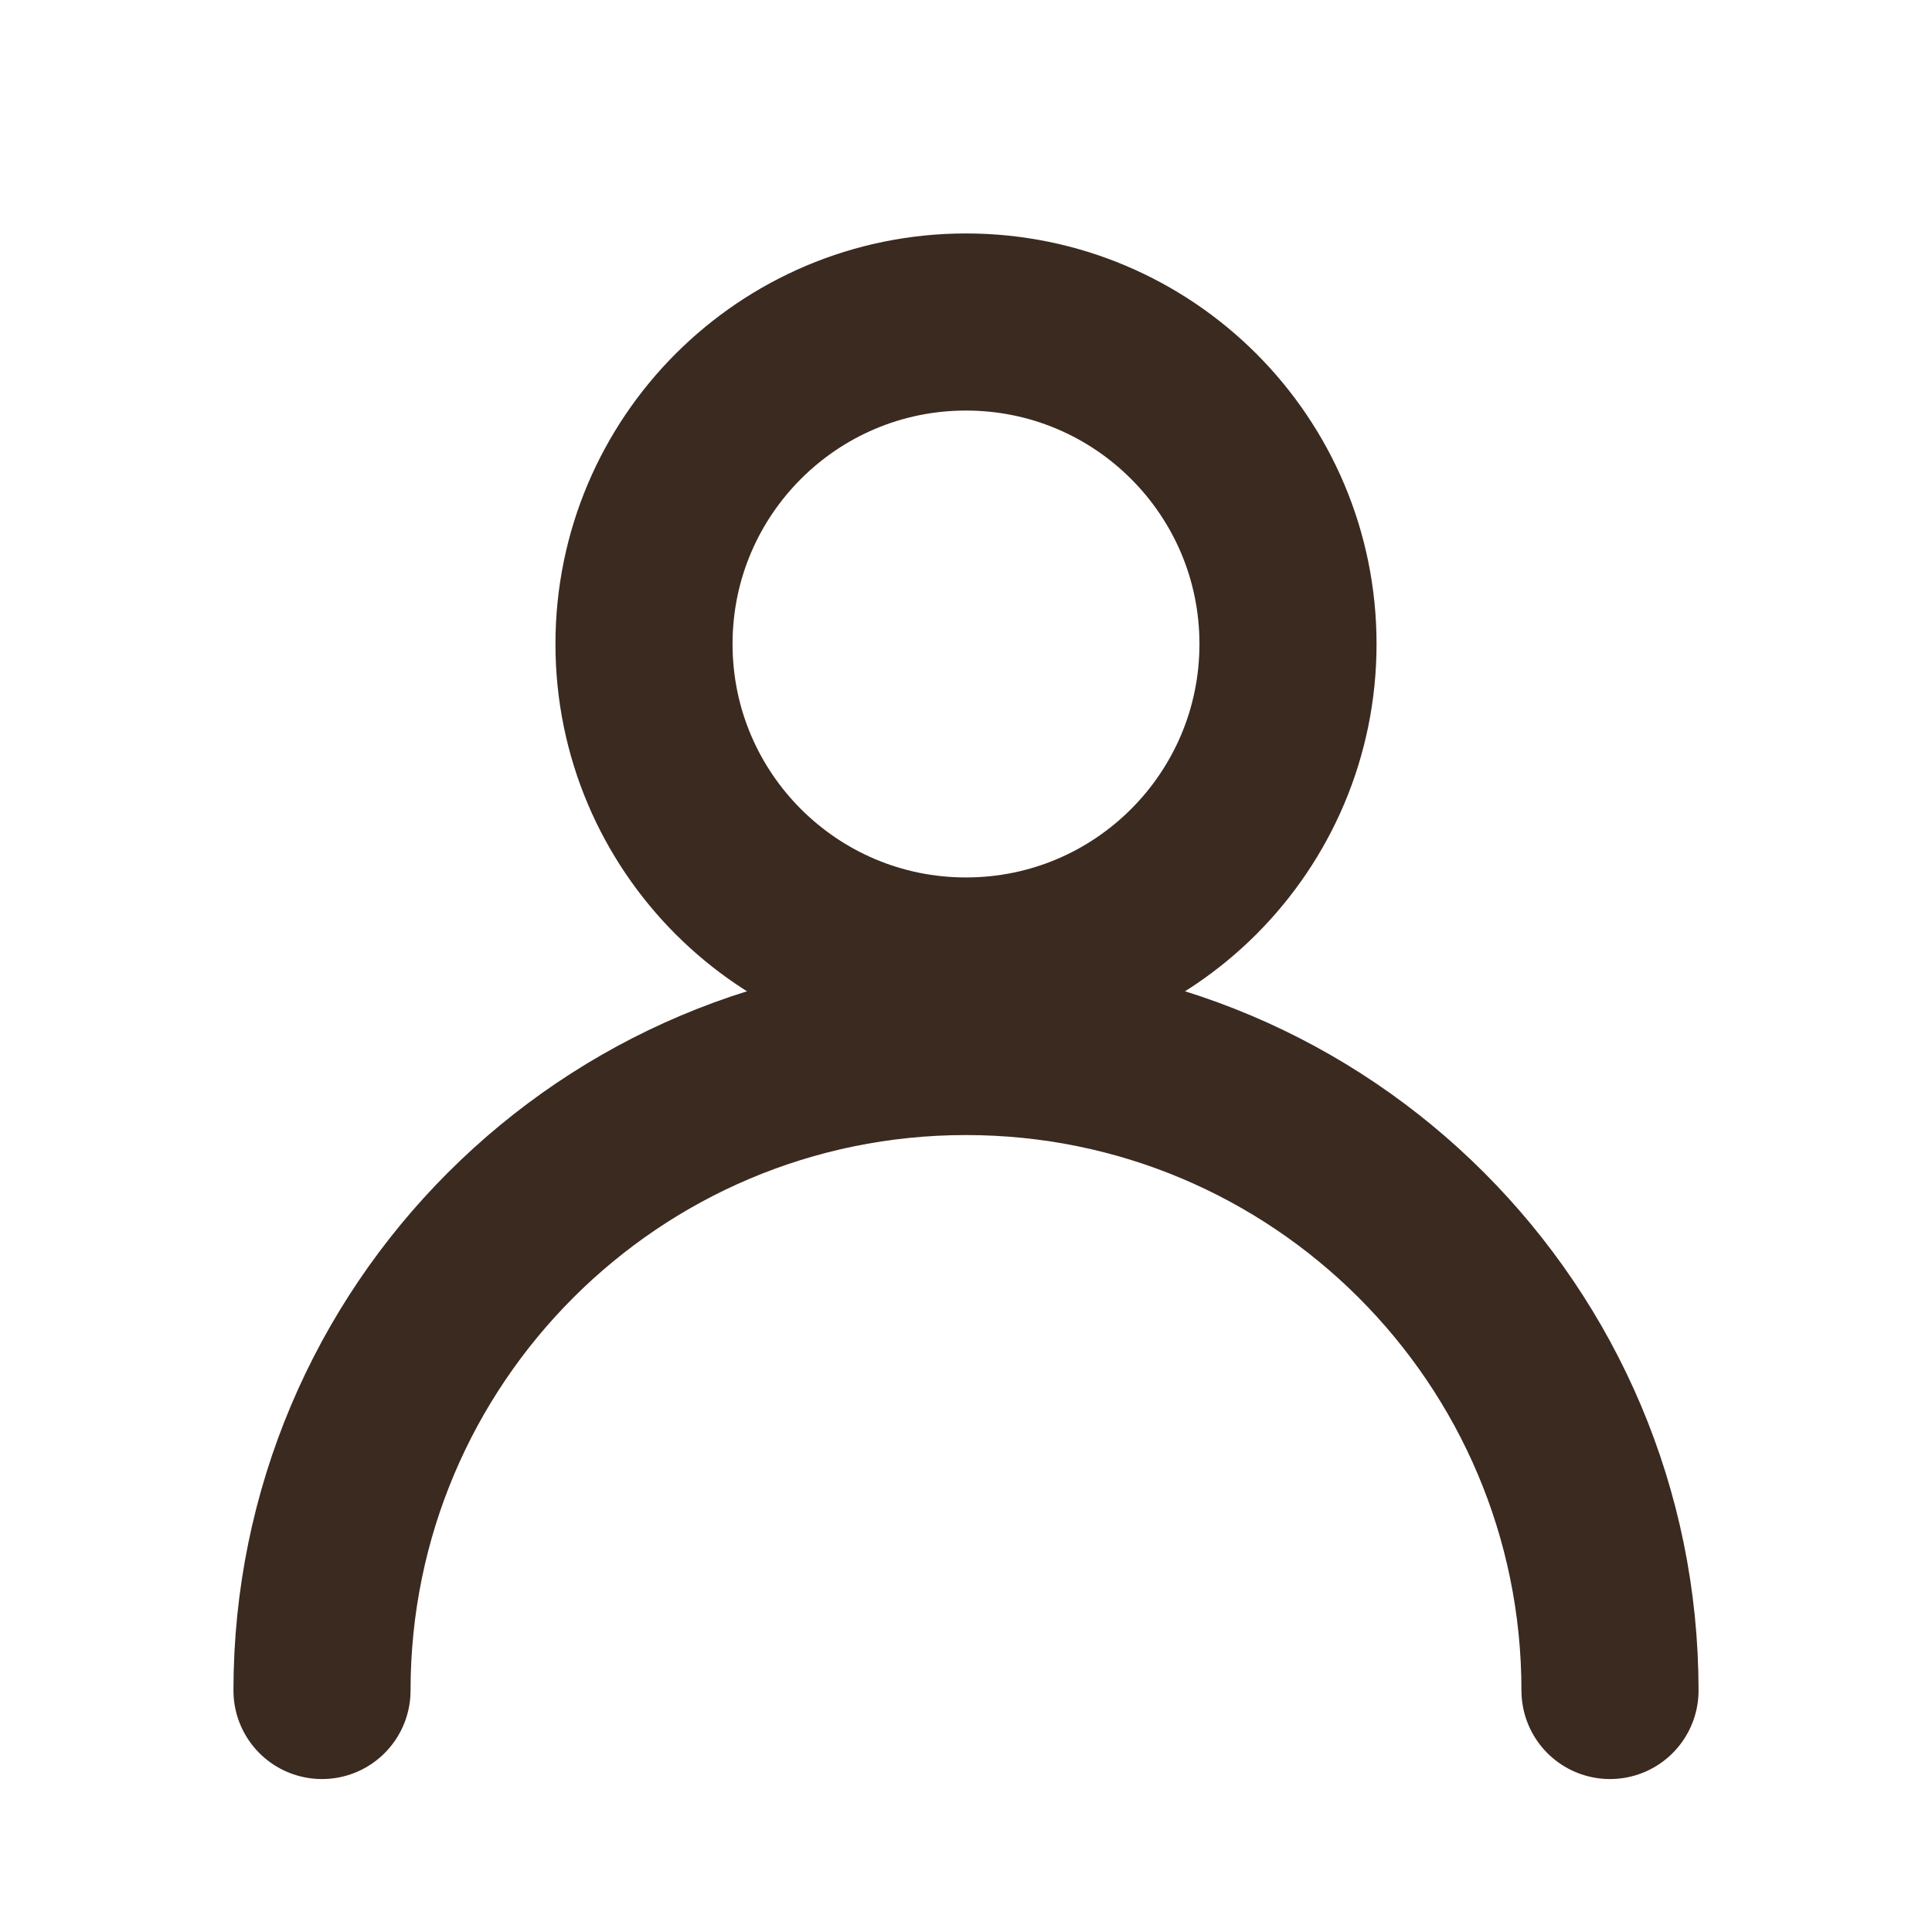
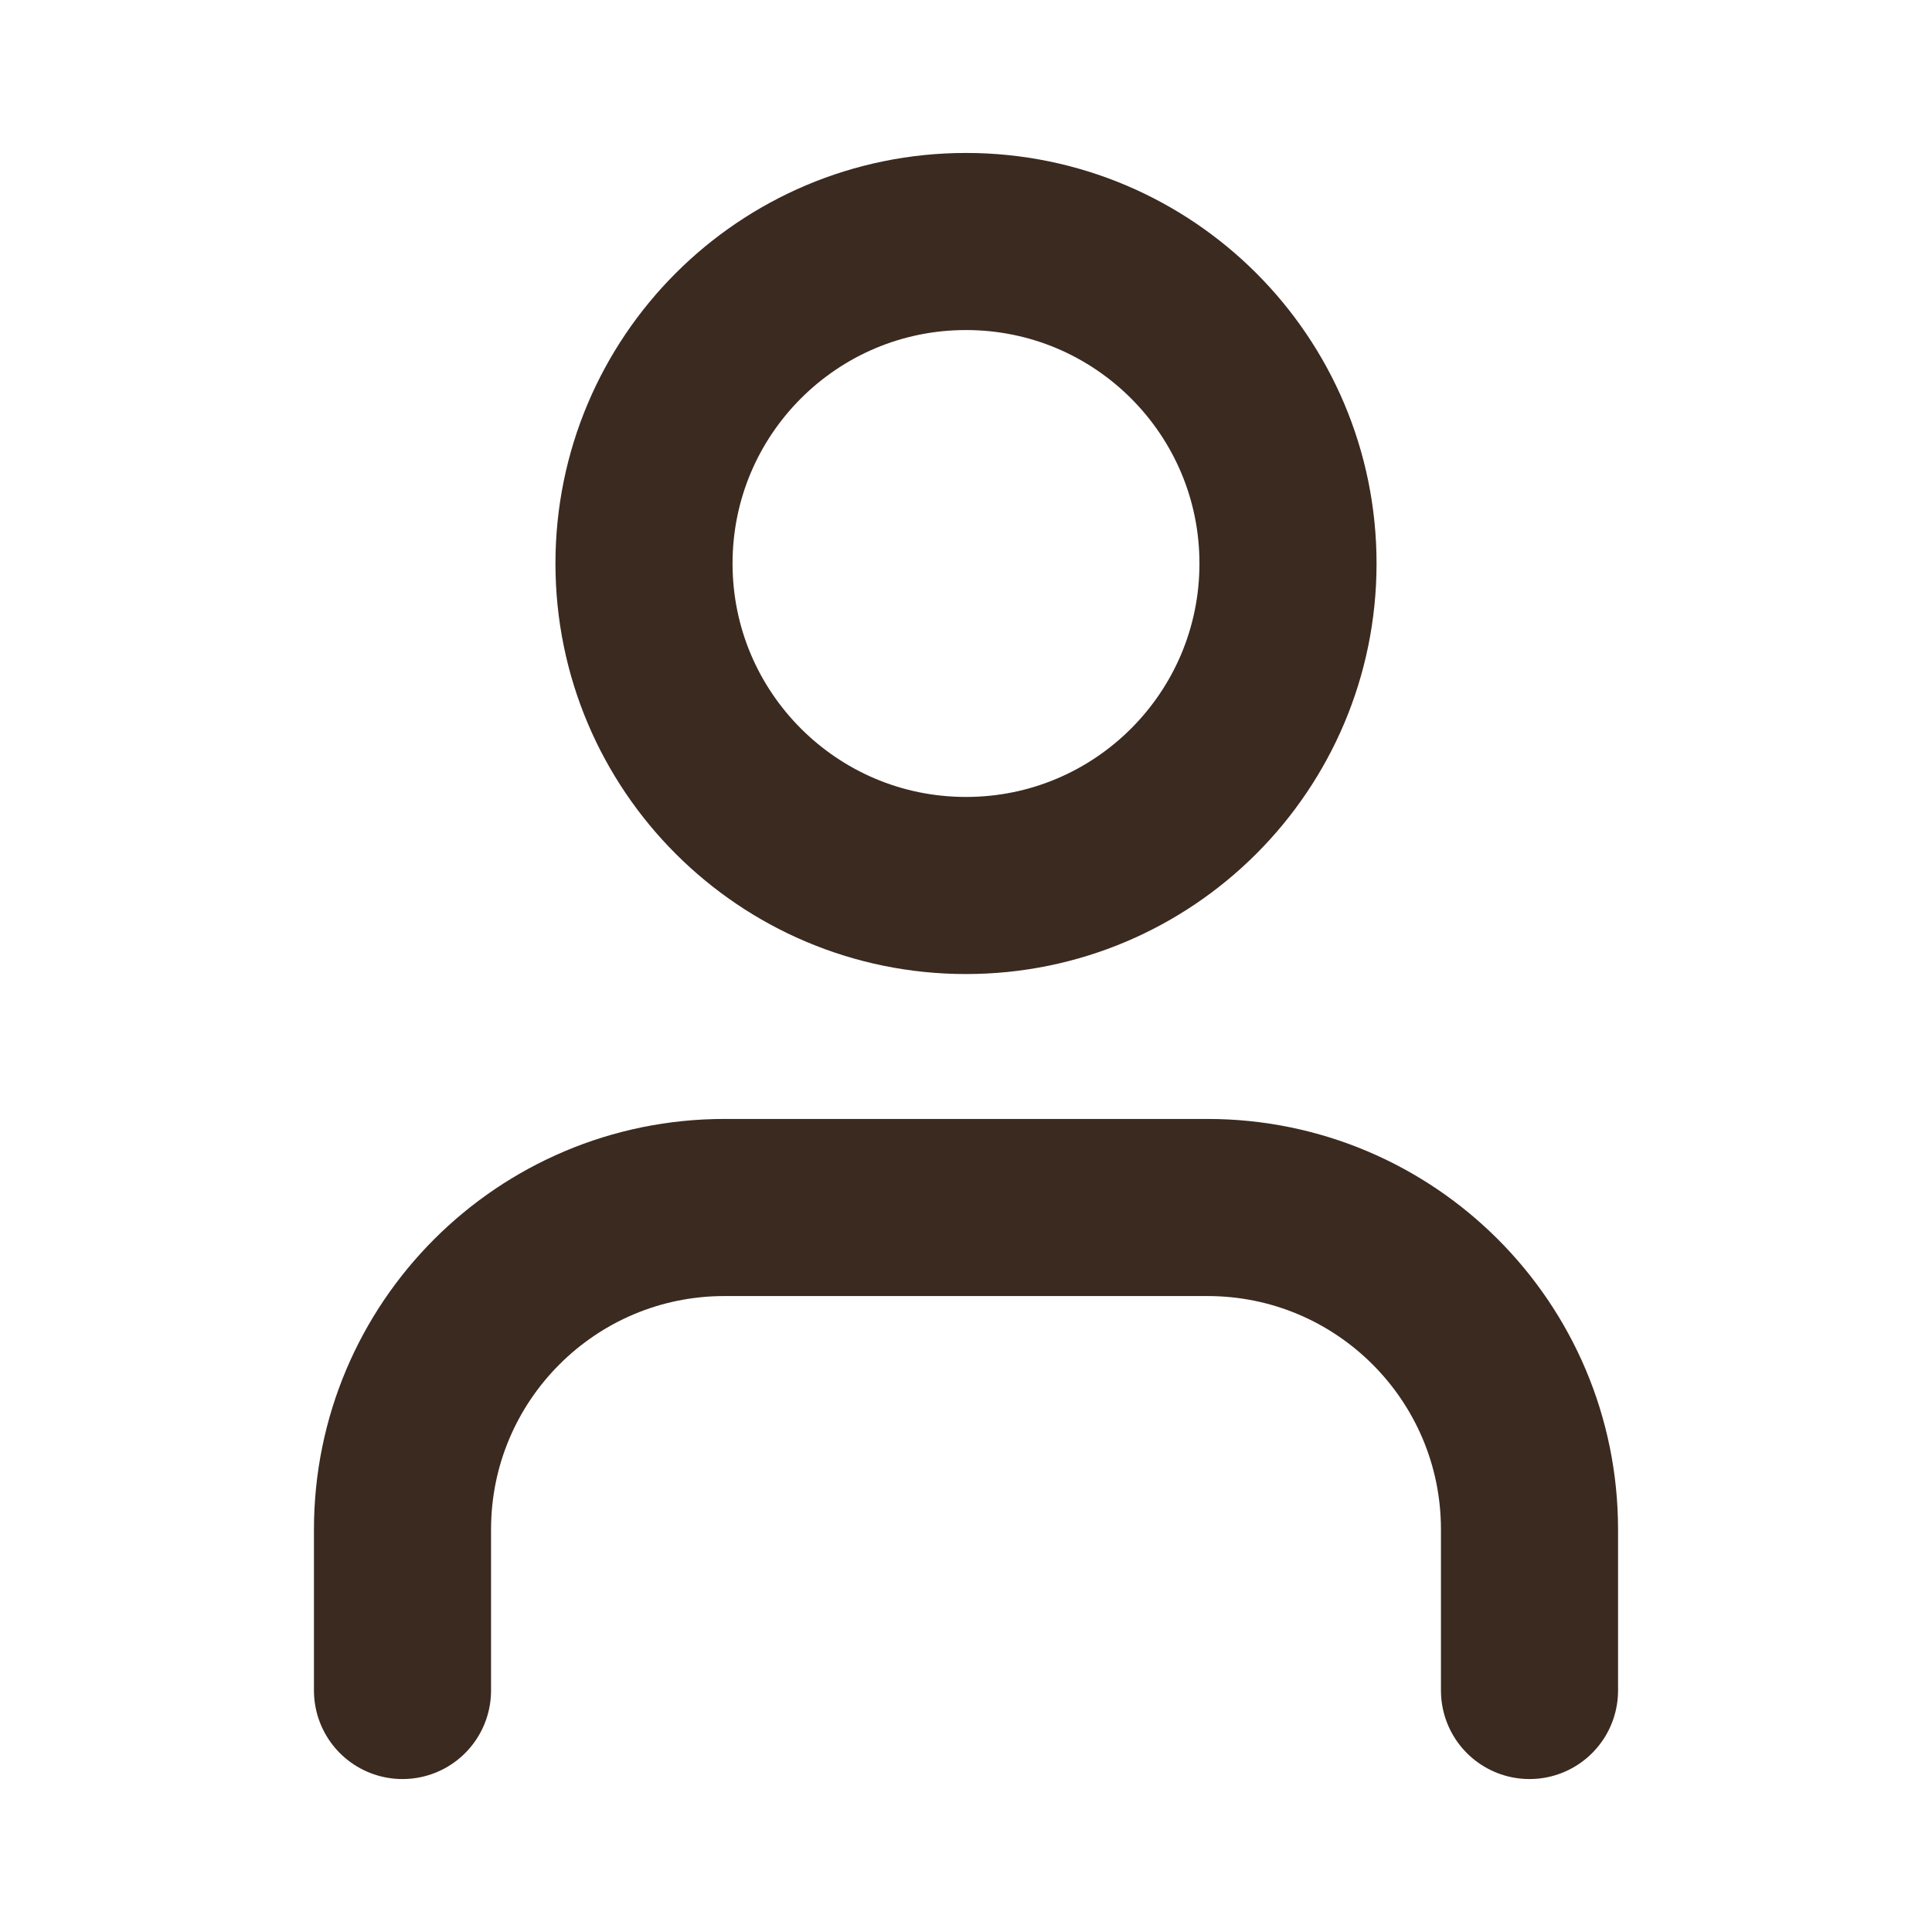
<svg xmlns="http://www.w3.org/2000/svg" width="24" height="24" viewBox="0 0 24 24" fill="none" stroke="#3B2A20" stroke-width="2.2" stroke-linecap="round" stroke-linejoin="round">
-   <circle cx="12" cy="8" r="4" />
-   <path d="M4 21a8 8 0 0 1 16 0" />
+   <path d="M19 21v-2a4 4 0 0 0-4-4H9a4 4 0 0 0-4 4v2" />
+   <circle cx="12" cy="7" r="4" />
</svg>
